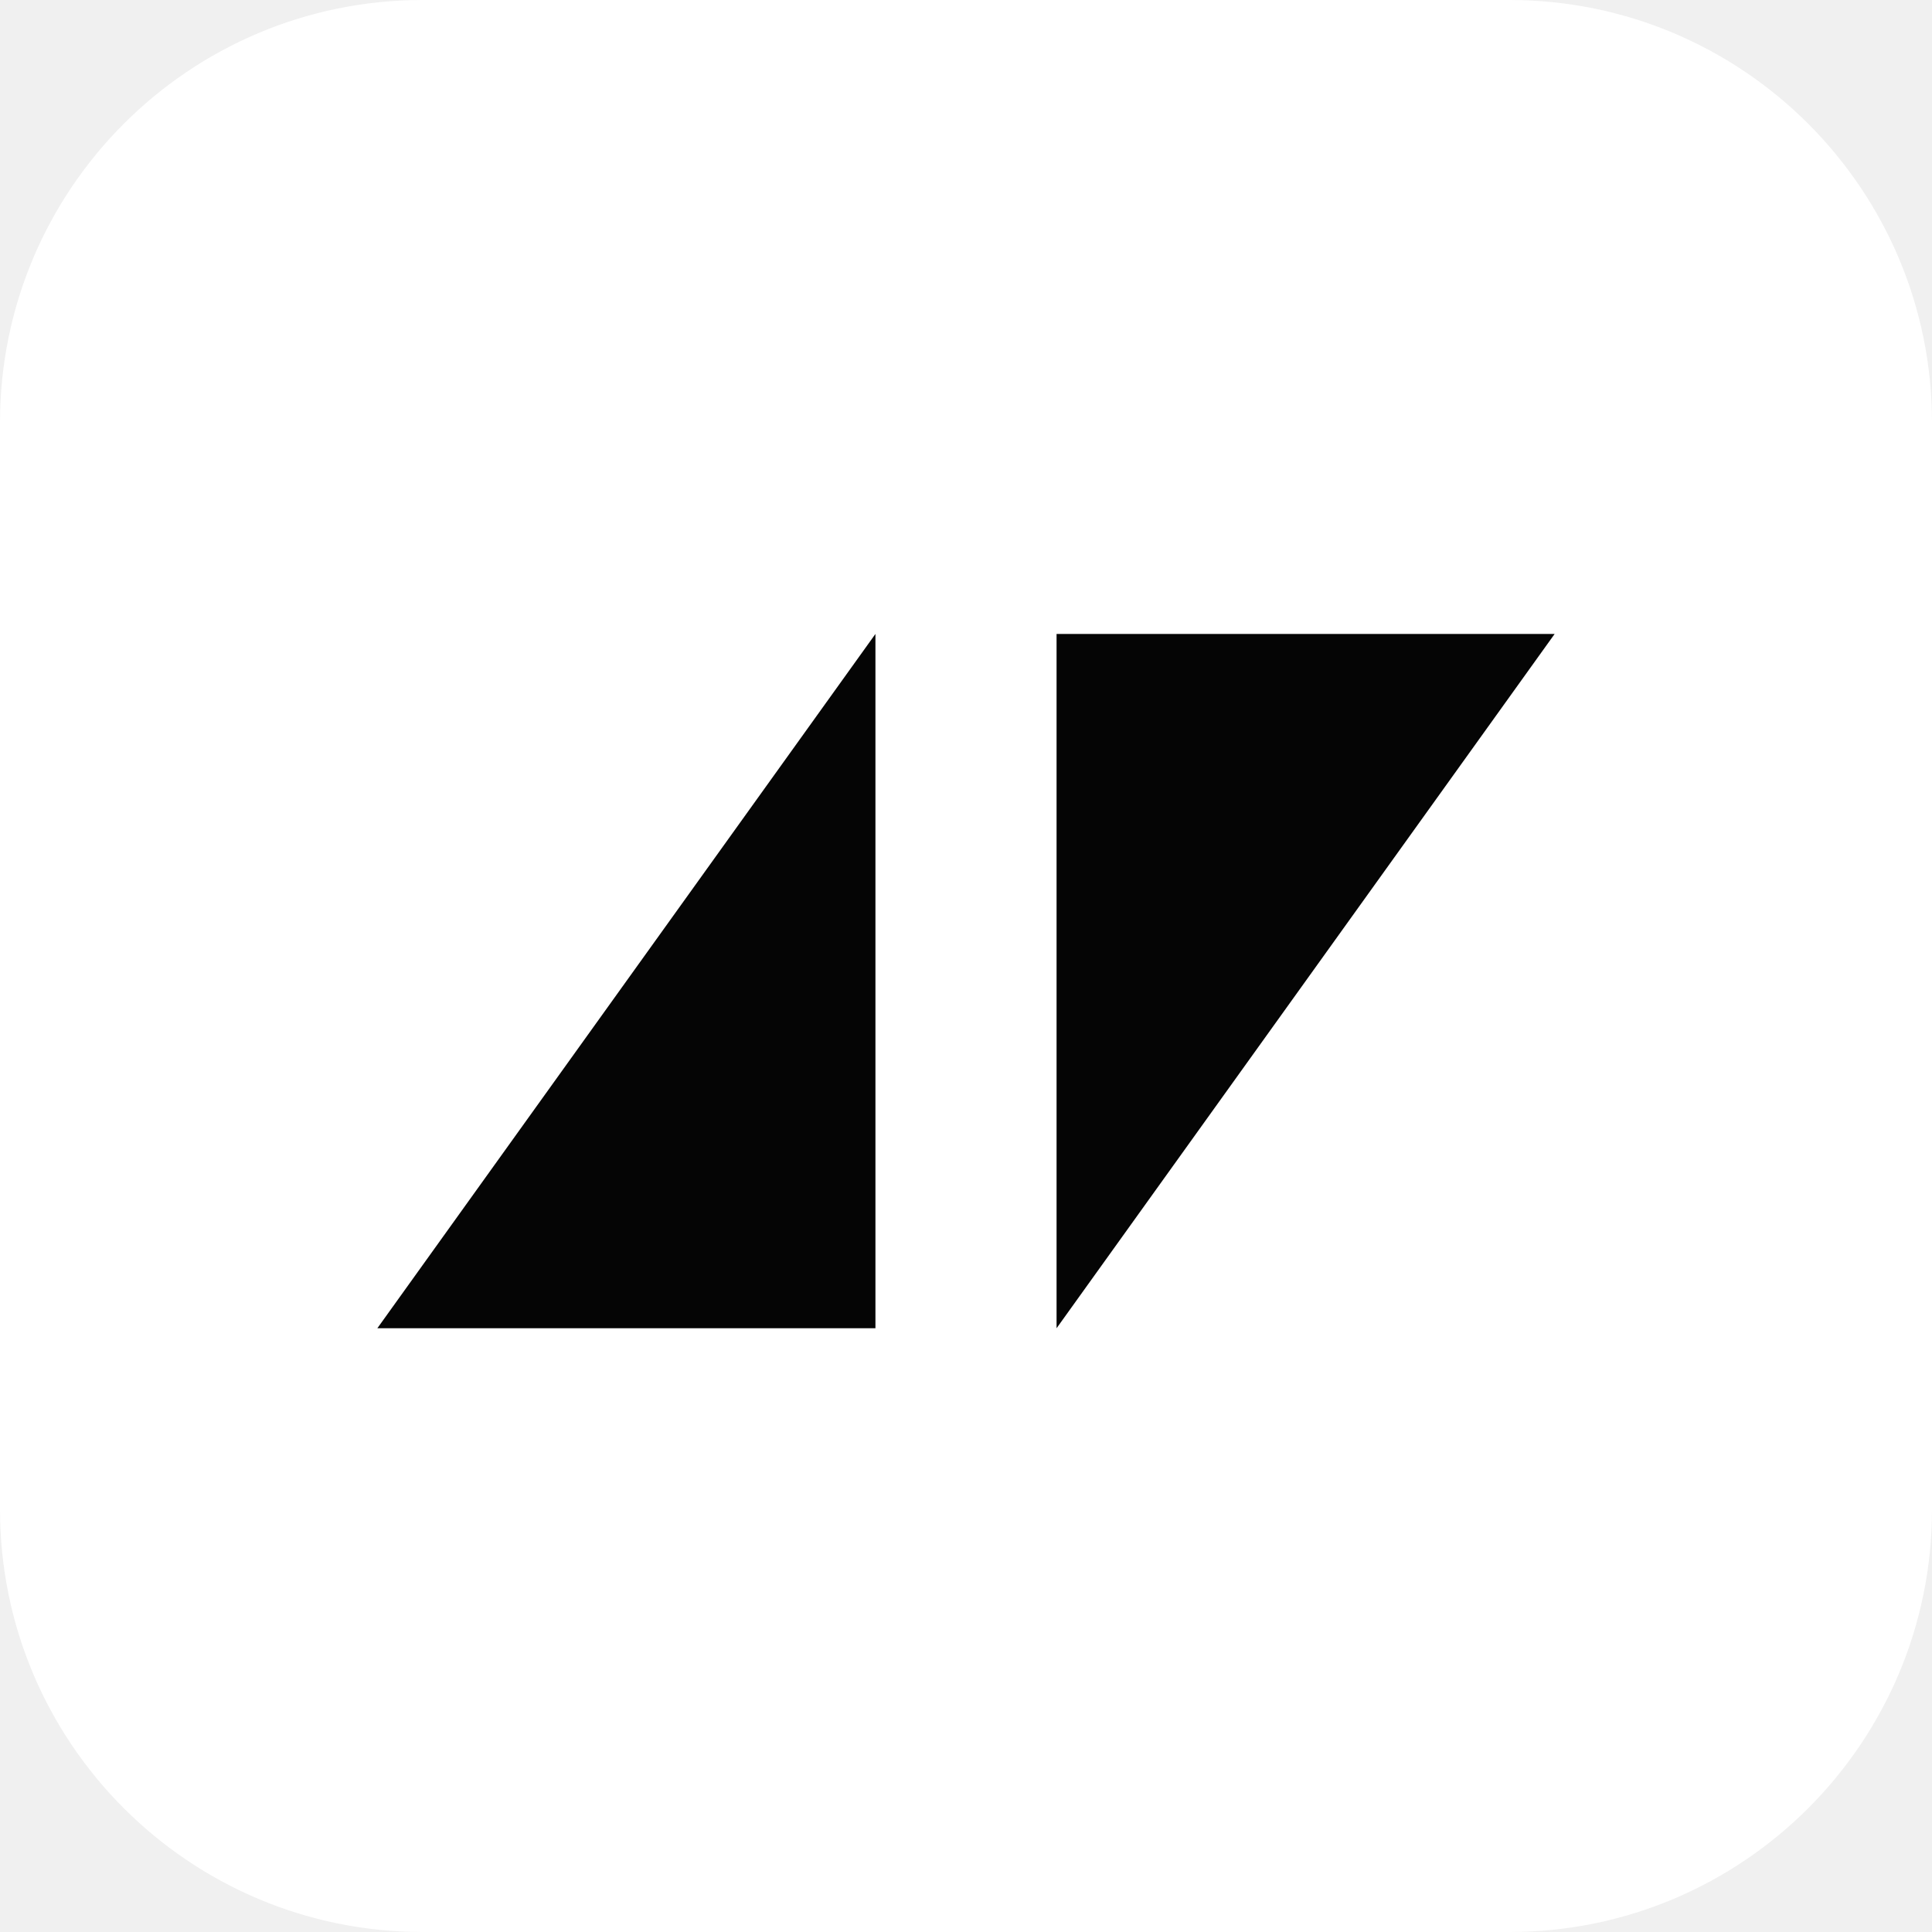
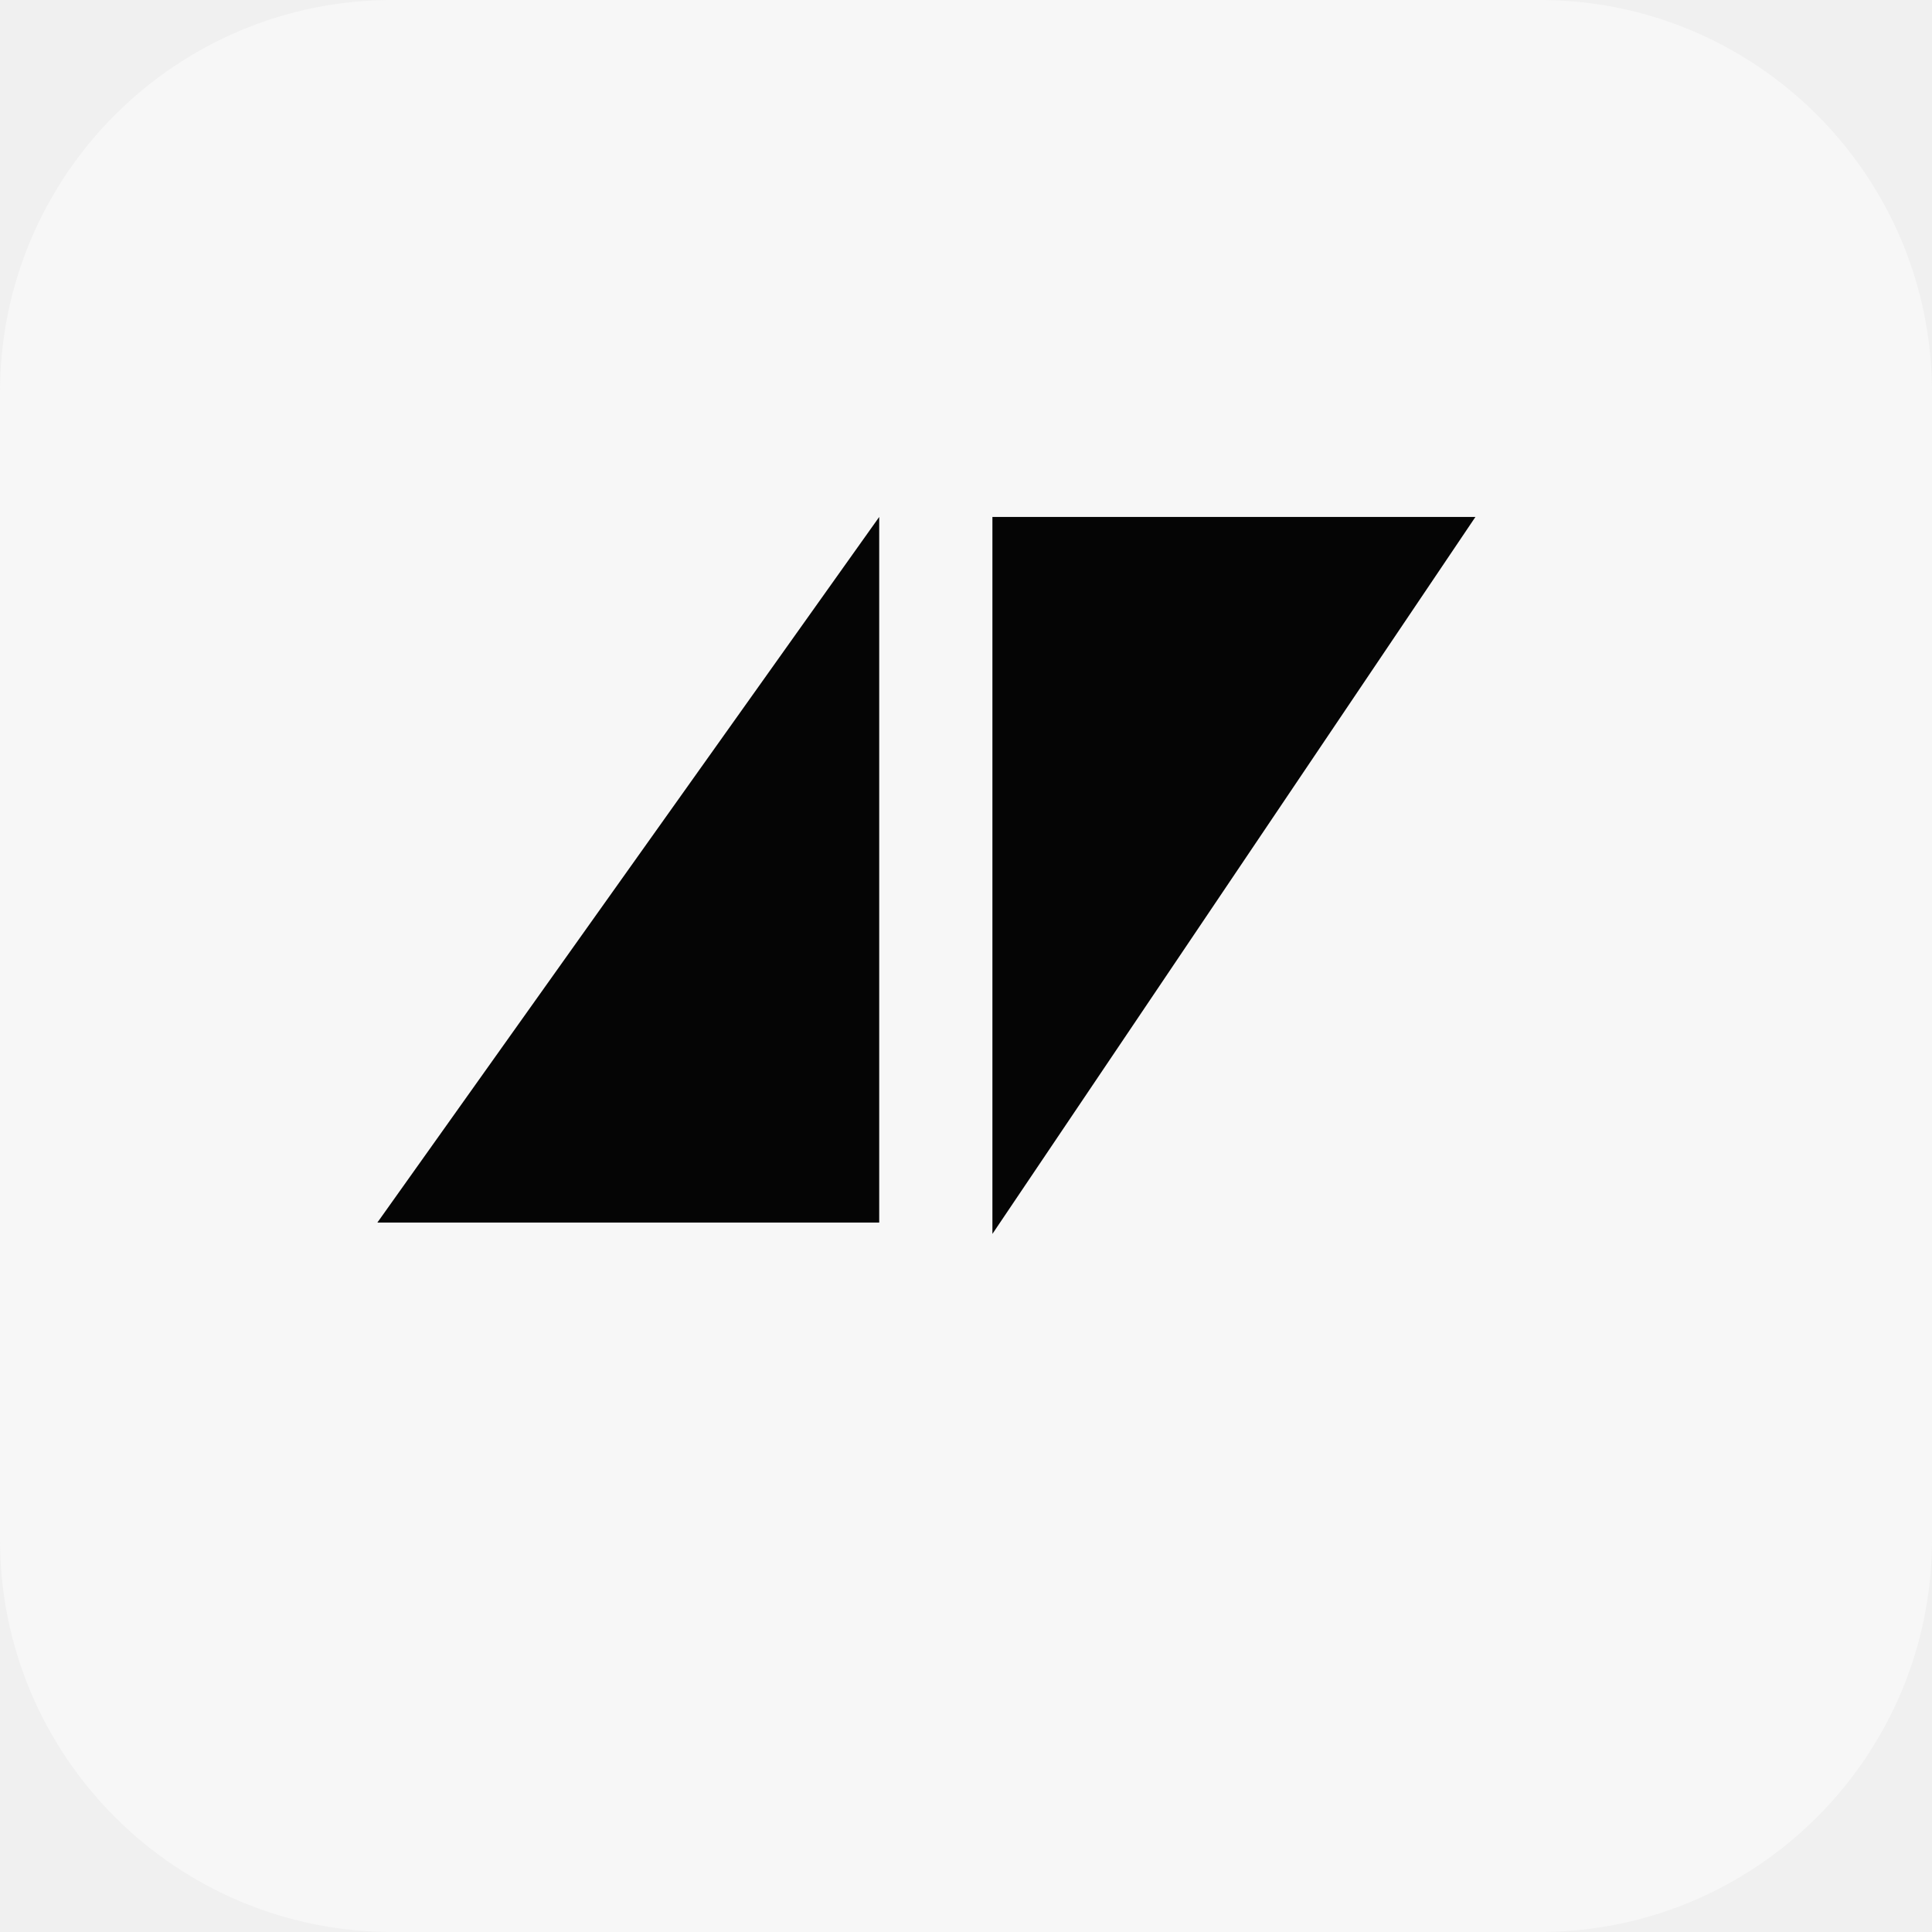
- <svg xmlns="http://www.w3.org/2000/svg" viewBox="0 0 128 128" role="img" aria-label="Malik AI">
-   <rect width="128" height="128" rx="28" fill="#ffffff" />
-   <path d="M25 88 58 42v46H25Z" fill="#050505" />
-   <path d="M70 42h33L70 88V42Z" fill="#050505" />
+ <svg xmlns="http://www.w3.org/2000/svg" viewBox="0 0 512 512" role="img" aria-label="Malik AI">
+   <rect width="512" height="512" rx="104" fill="#f7f7f7" />
+   <path d="M100 324 233 137v187H100Z" fill="#050505" />
+   <path d="M263 137h128L263 327V137Z" fill="#050505" />
</svg>
